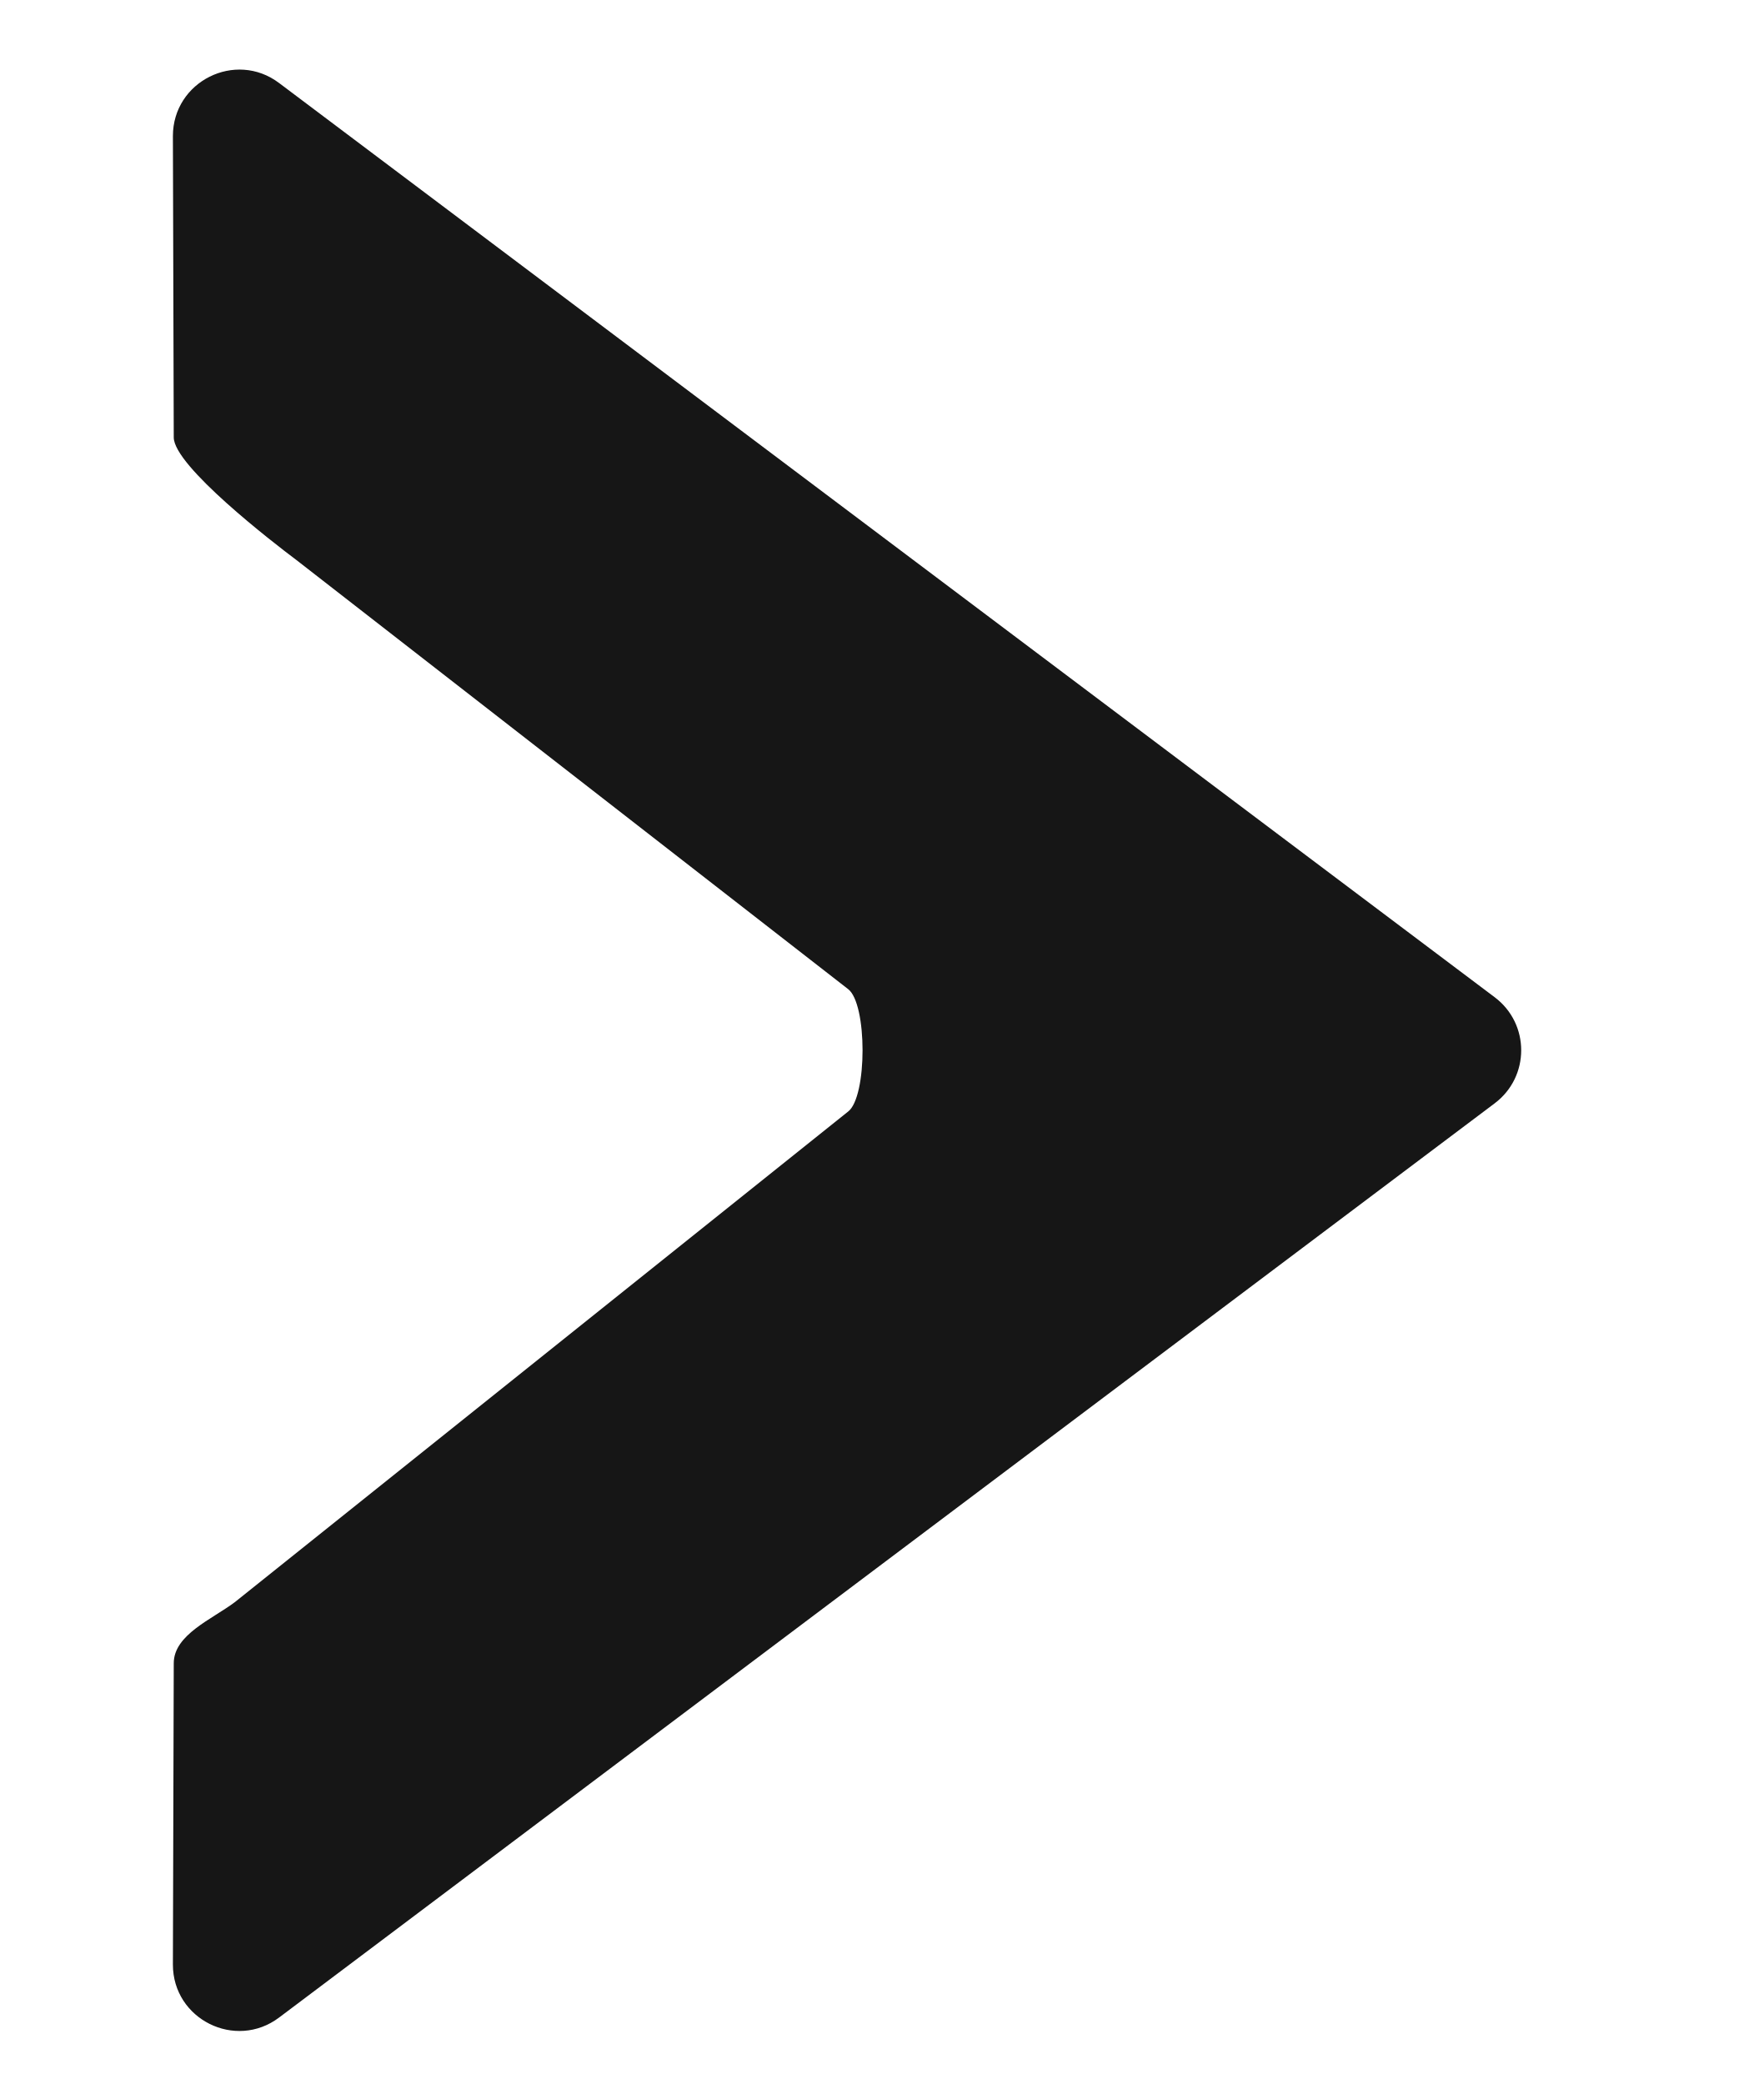
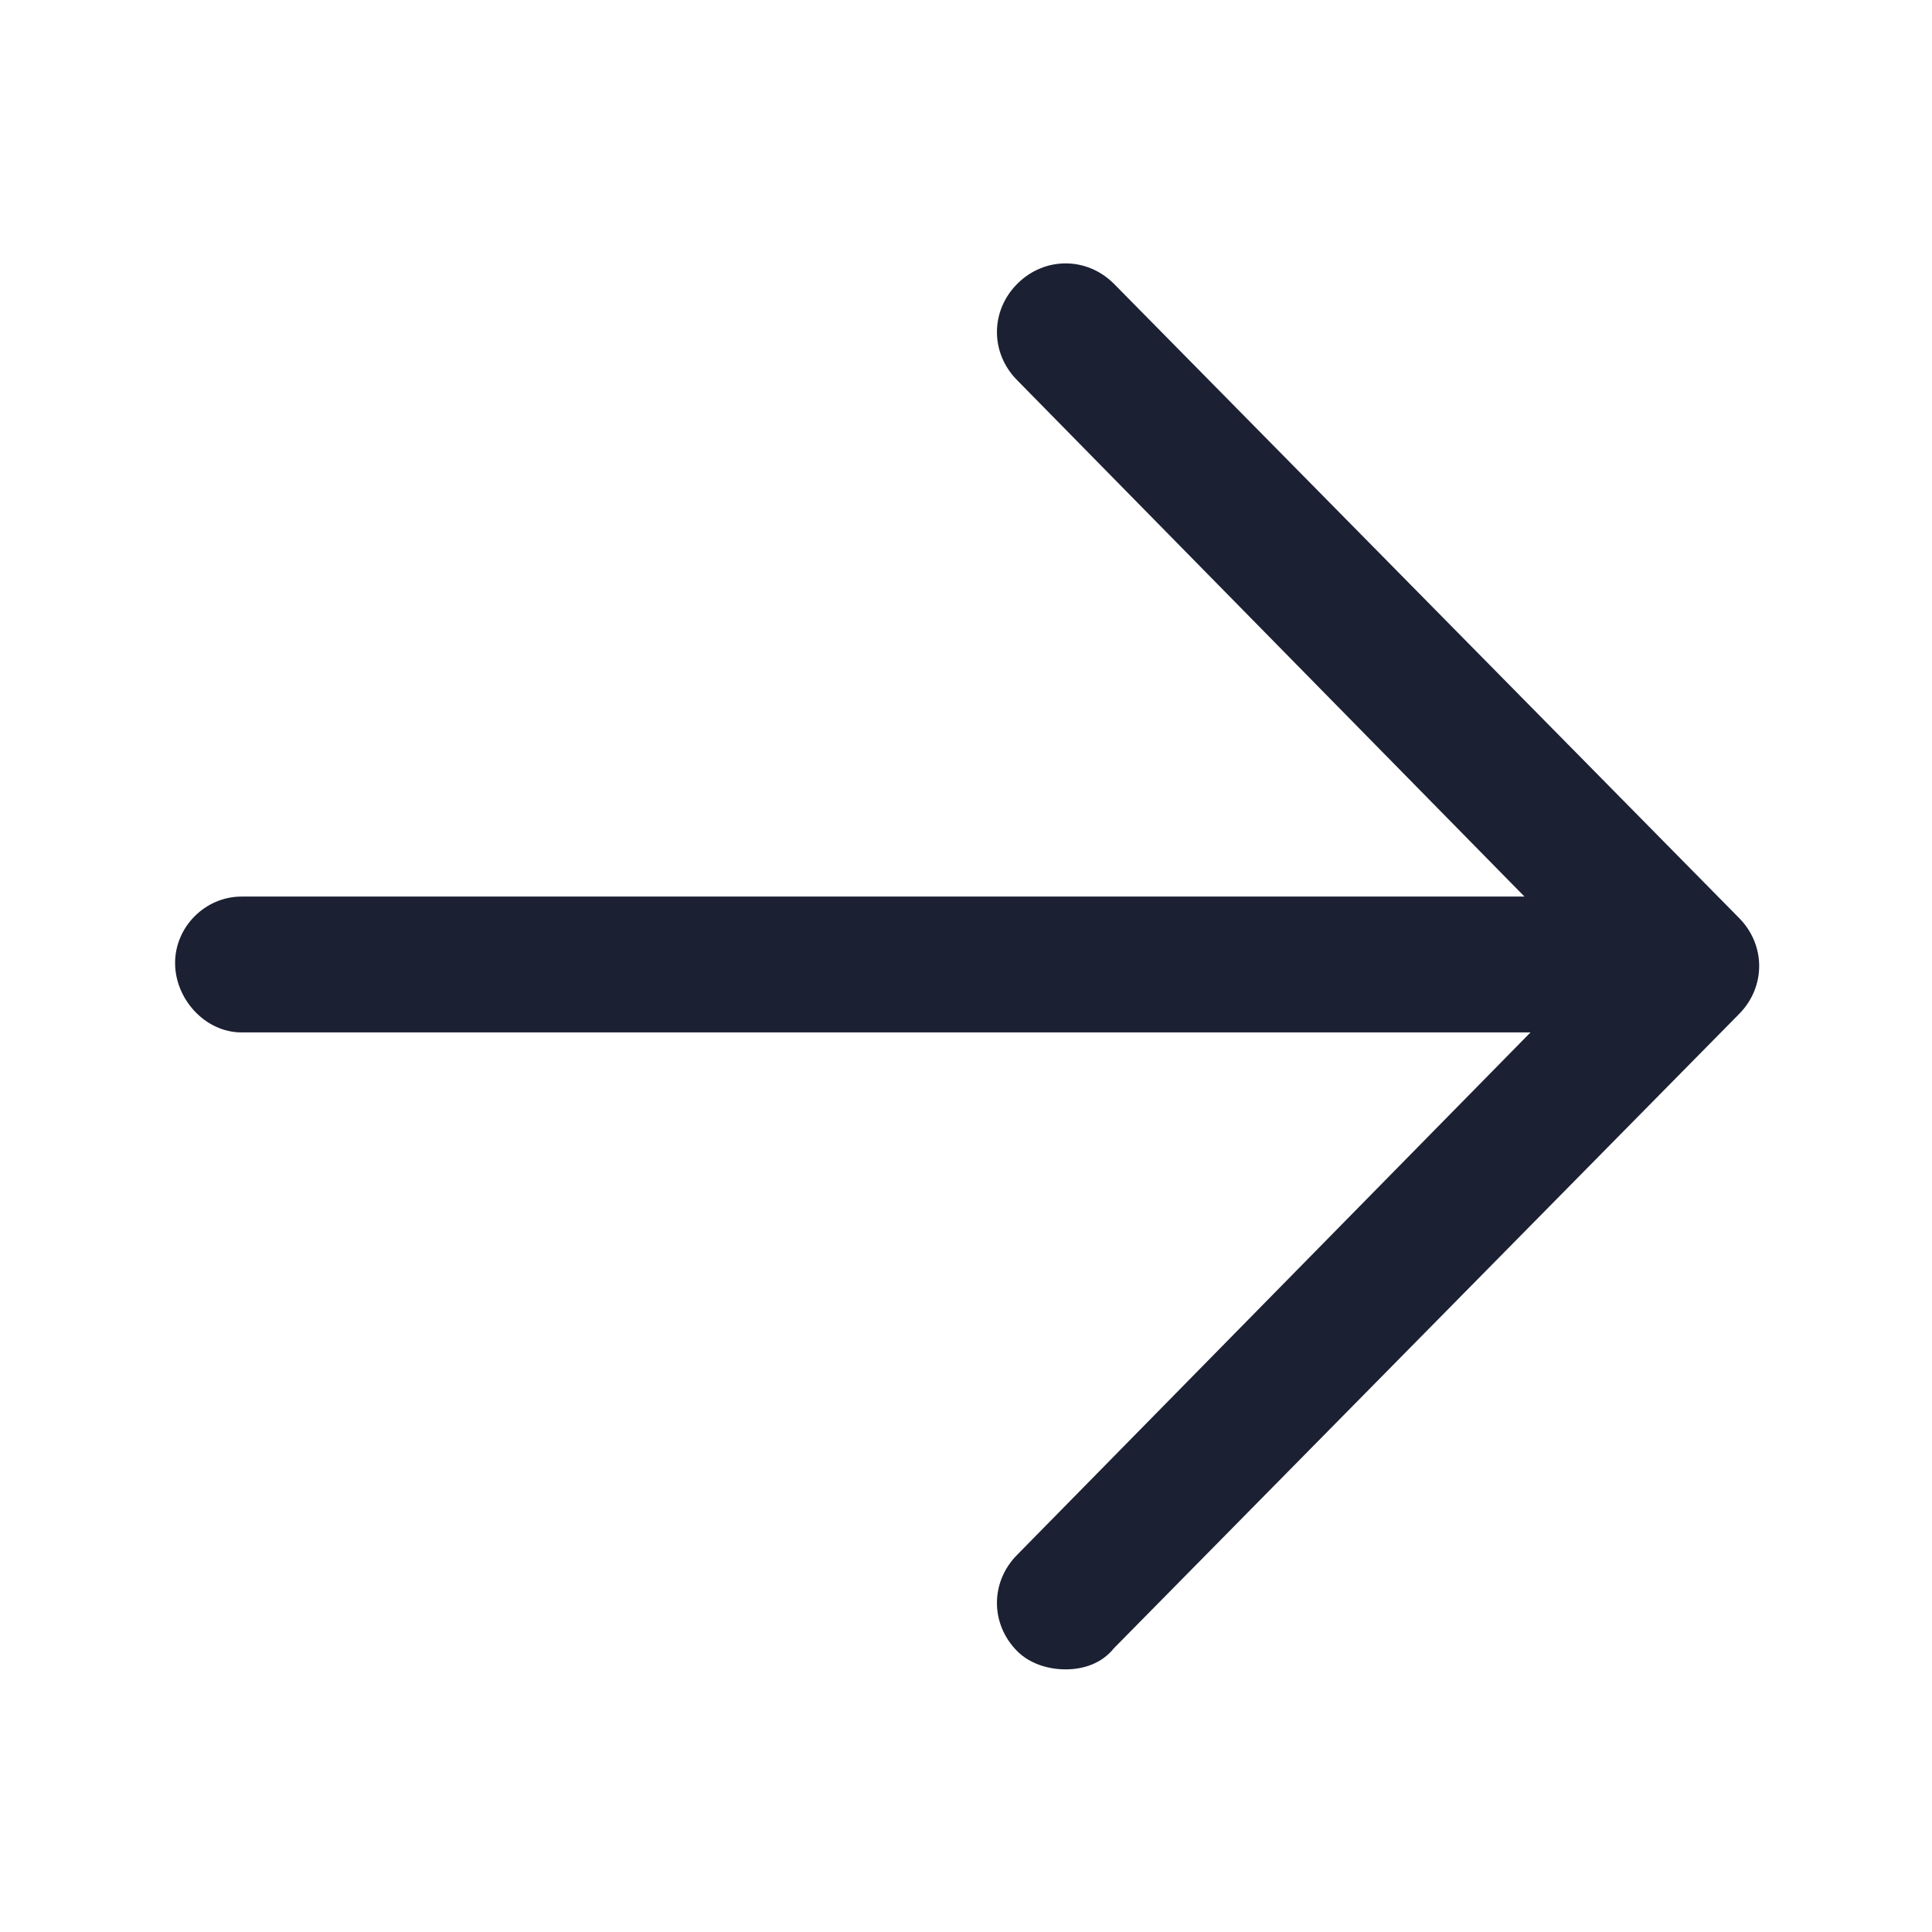
- <svg xmlns="http://www.w3.org/2000/svg" width="11" height="13" viewBox="0 0 12 17" fill="none">
-   <path d="M11 8.135L1.084 0.677C0.728 0.409 0.218 0.664 0.218 1.11L0.225 3.568C0.225 3.801 1.038 4.428 1.225 4.568L5.725 8.068C5.883 8.186 5.883 8.949 5.725 9.068L0.725 13.068C0.538 13.209 0.225 13.334 0.225 13.568L0.218 16.026C0.218 16.472 0.728 16.726 1.084 16.458L11 9C11.288 8.783 11.288 8.352 11 8.135Z" fill="#161616" />
+ <svg xmlns="http://www.w3.org/2000/svg" fill="#1C2033" width="18" height="18" version="1.1" id="lni_lni-arrow-right" x="0px" y="0px" viewBox="0 0 64 64" style="enable-background:new 0 0 64 64;" xml:space="preserve">
+   <path d="M57.6,30.4l-20.7-21c-0.9-0.9-2.3-0.9-3.2,0c-0.9,0.9-0.9,2.3,0,3.2l16.8,17.1H8c-1.2,0-2.2,1-2.2,2.2s1,2.3,2.2,2.3h42.7  l-17,17.3c-0.9,0.9-0.9,2.3,0,3.2c0.4,0.4,1,0.6,1.6,0.6c0.6,0,1.2-0.2,1.6-0.7l20.7-21C58.5,32.7,58.5,31.3,57.6,30.4z" />
</svg>
